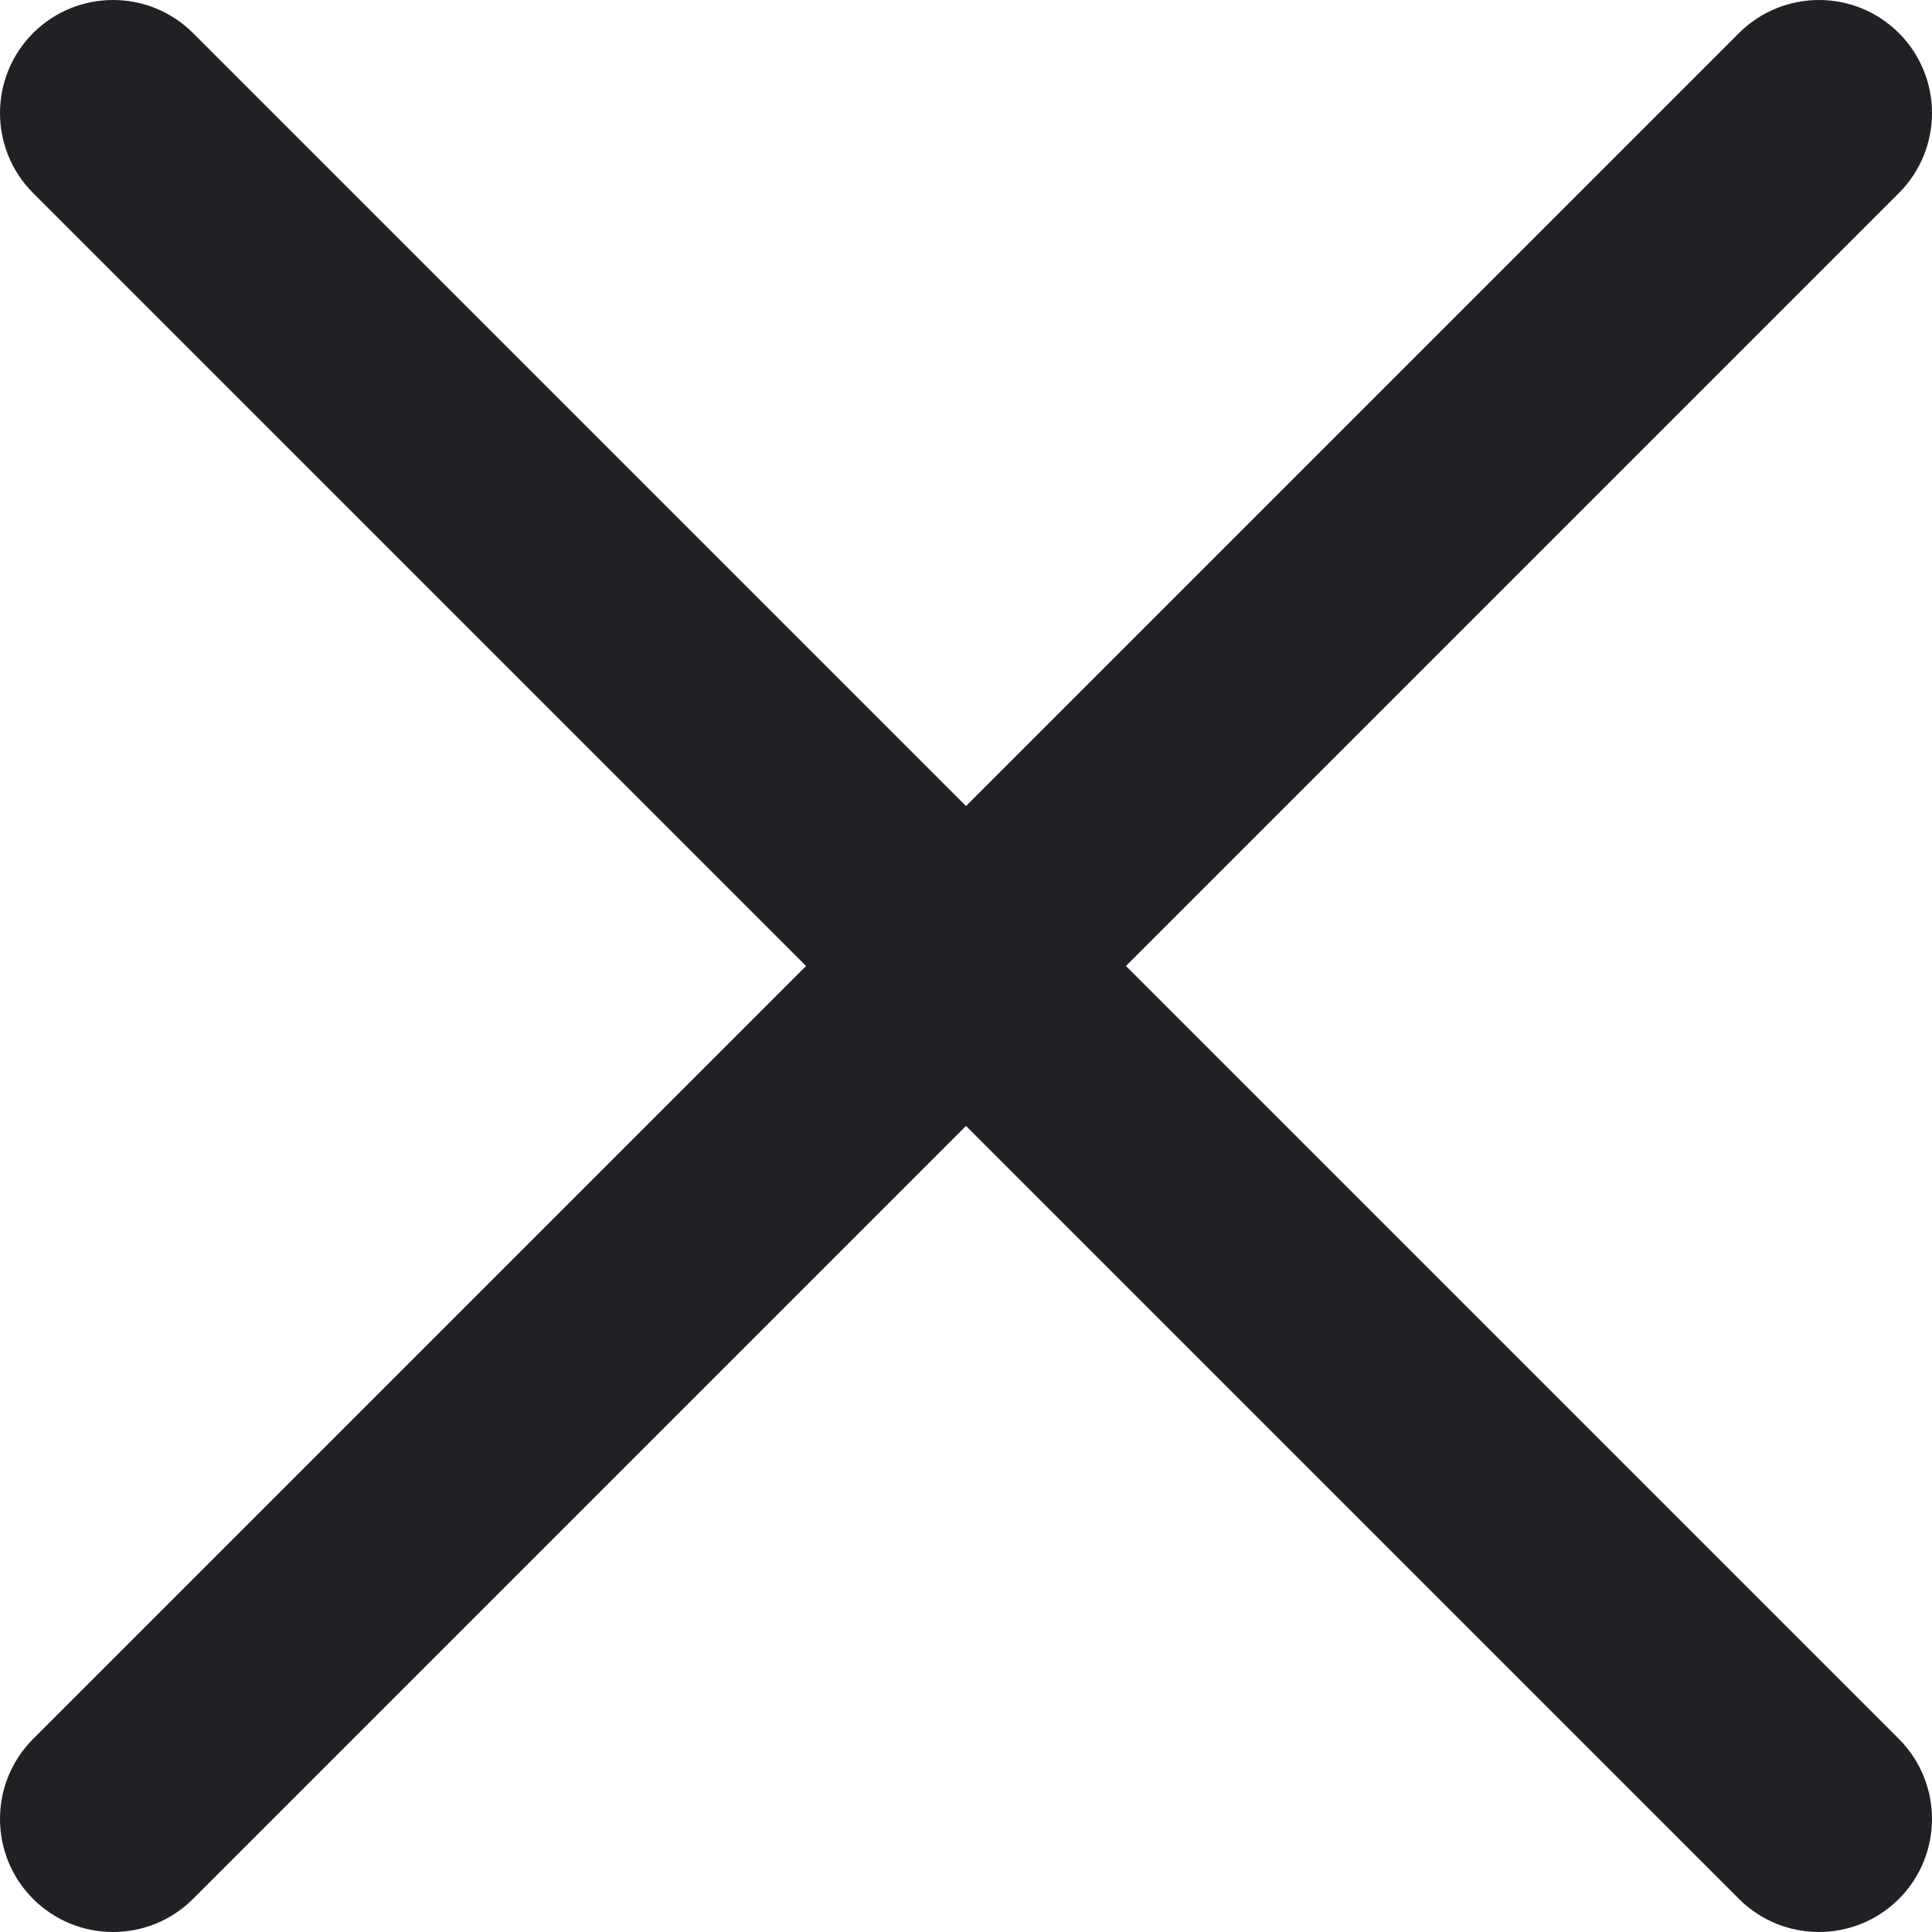
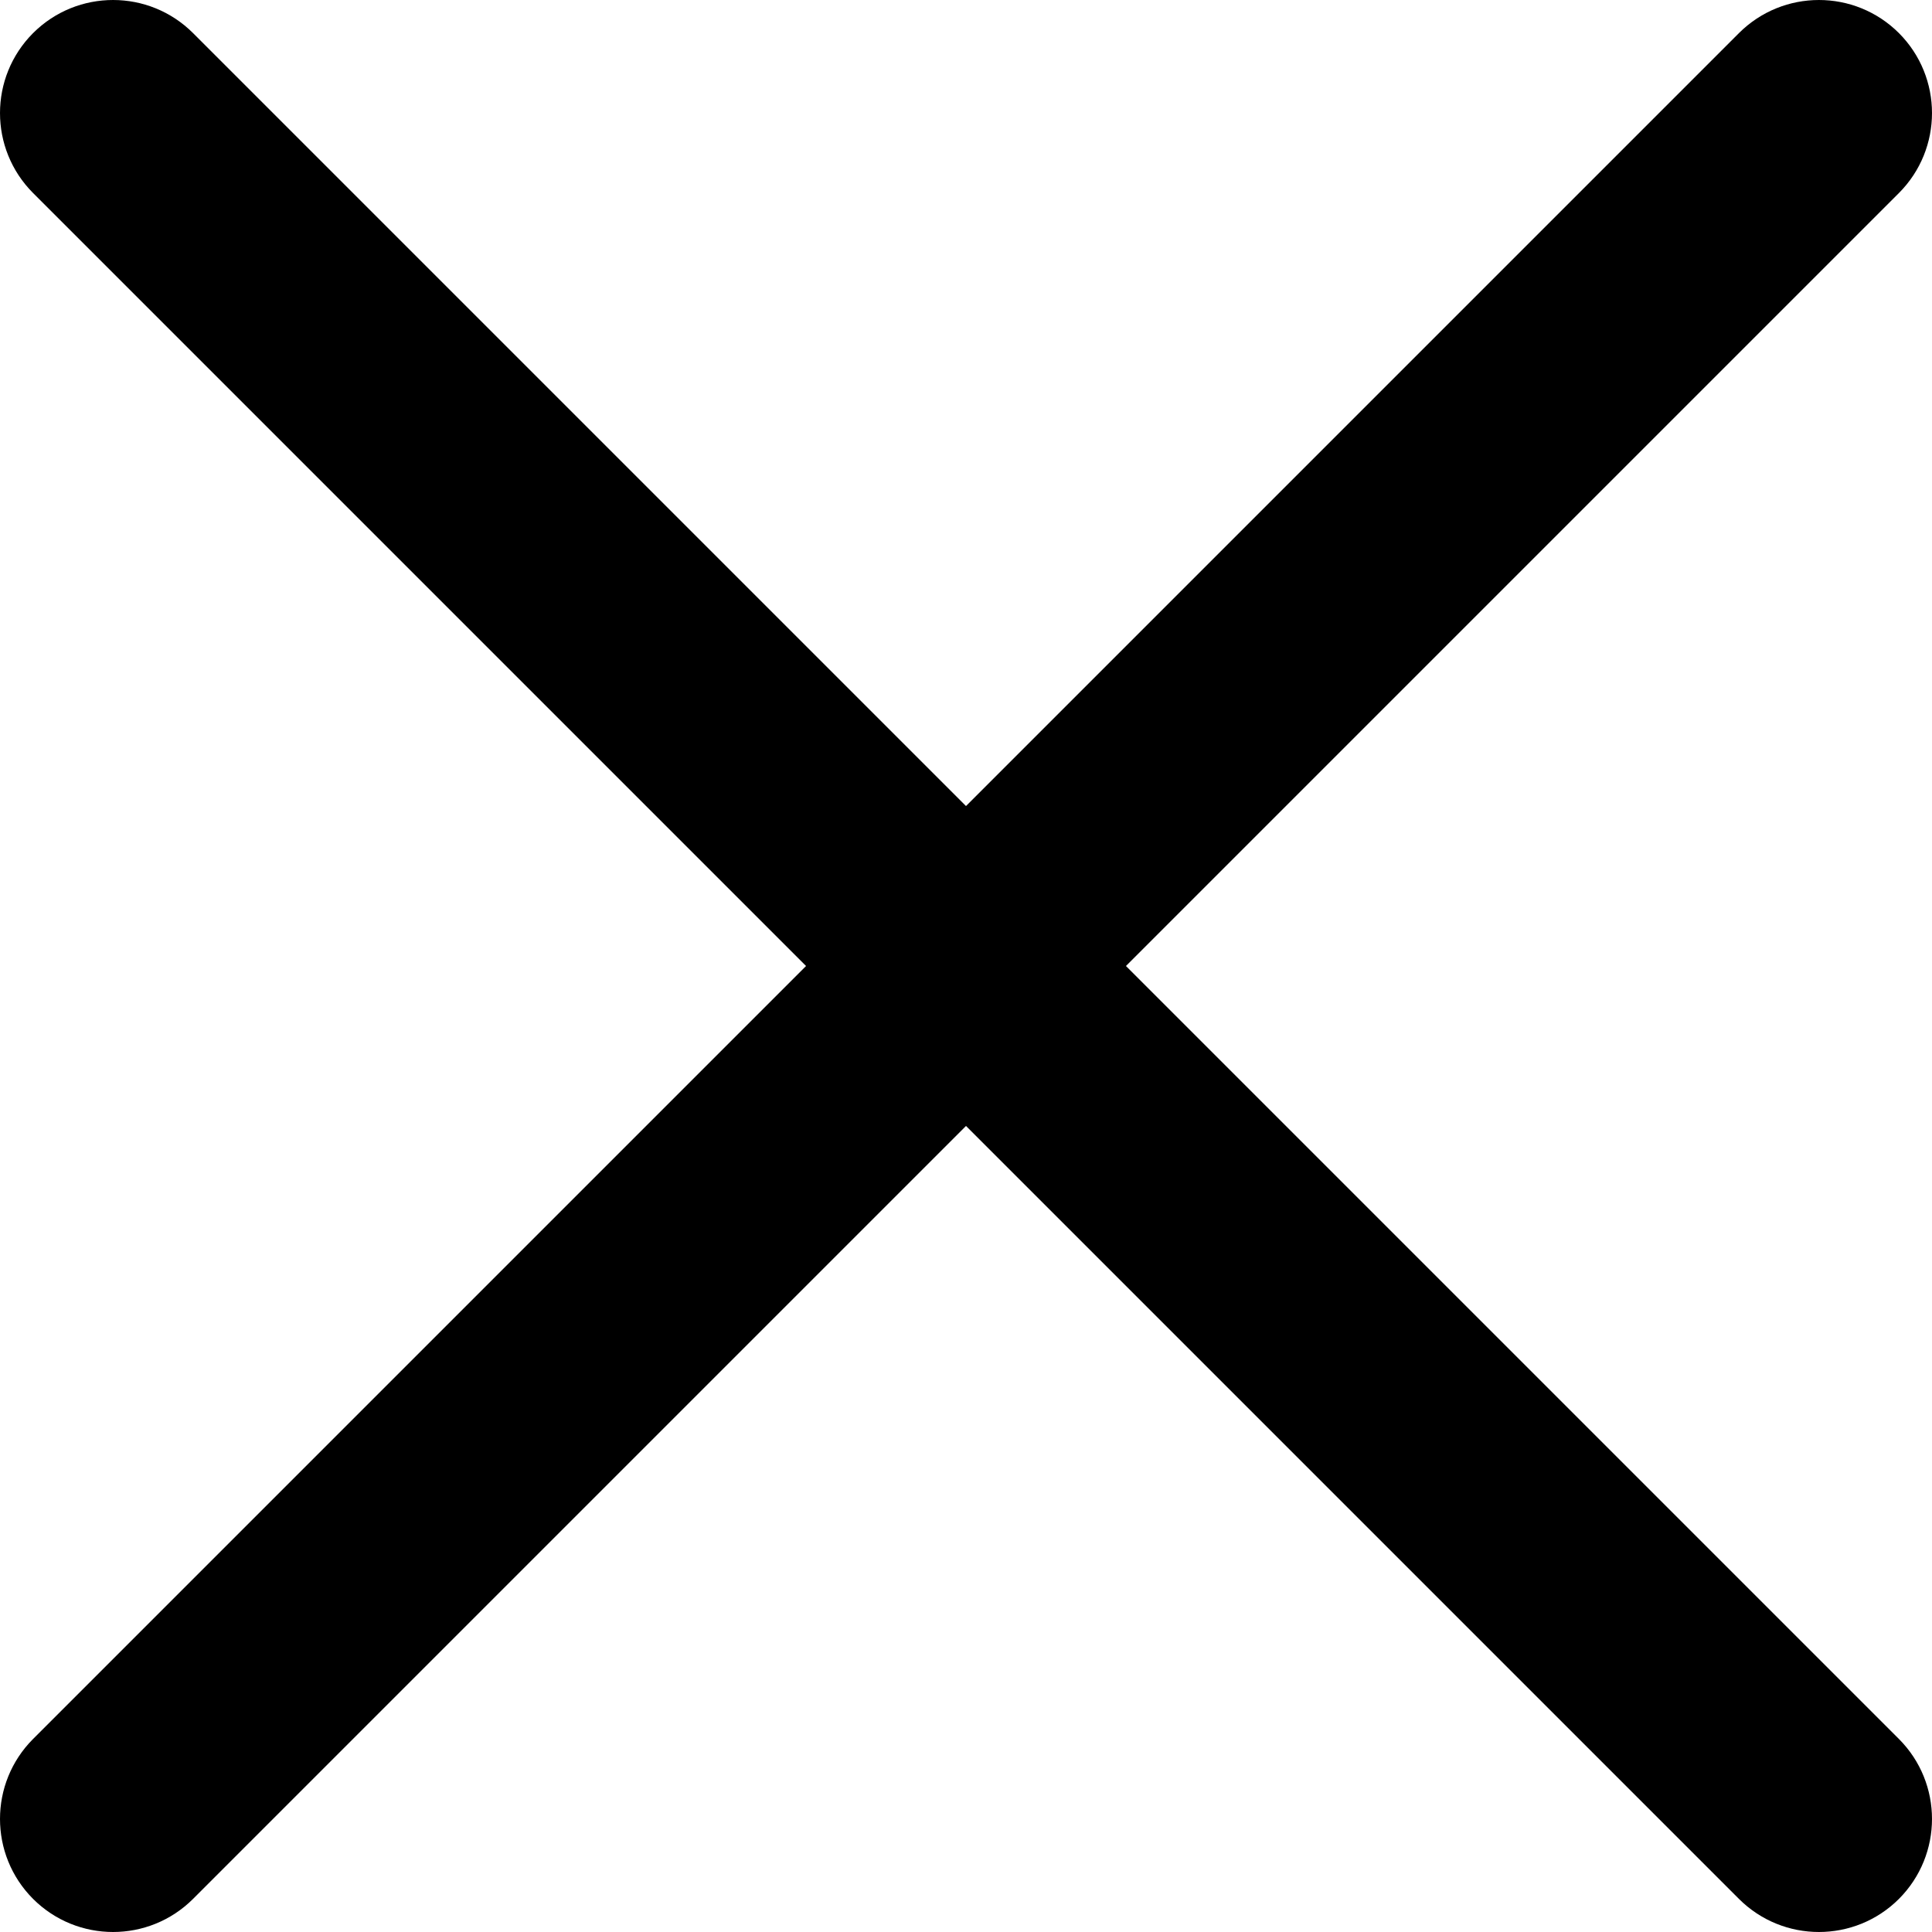
<svg xmlns="http://www.w3.org/2000/svg" width="24" height="24" viewBox="0 0 24 24" fill="none">
-   <path d="M0.411 21.602L10.013 12L0.411 2.398C-0.137 1.849 -0.137 0.96 0.411 0.411C0.96 -0.137 1.849 -0.137 2.398 0.411L12 10.013L21.602 0.411C22.151 -0.137 23.04 -0.137 23.589 0.411C24.137 0.96 24.137 1.849 23.589 2.398L13.987 12L23.589 21.602C24.137 22.151 24.137 23.04 23.589 23.589C23.04 24.137 22.151 24.137 21.602 23.589L12 13.987L2.398 23.589C1.849 24.137 0.96 24.137 0.411 23.589C-0.137 23.04 -0.137 22.151 0.411 21.602Z" fill="#1F2124" />
+   <path d="M0.411 21.602L10.013 12L0.411 2.398C-0.137 1.849 -0.137 0.96 0.411 0.411C0.96 -0.137 1.849 -0.137 2.398 0.411L12 10.013L21.602 0.411C22.151 -0.137 23.04 -0.137 23.589 0.411C24.137 0.96 24.137 1.849 23.589 2.398L13.987 12L23.589 21.602C24.137 22.151 24.137 23.04 23.589 23.589C23.04 24.137 22.151 24.137 21.602 23.589L12 13.987L2.398 23.589C1.849 24.137 0.96 24.137 0.411 23.589C-0.137 23.04 -0.137 22.151 0.411 21.602Z" fill="currentColor" />
</svg>
